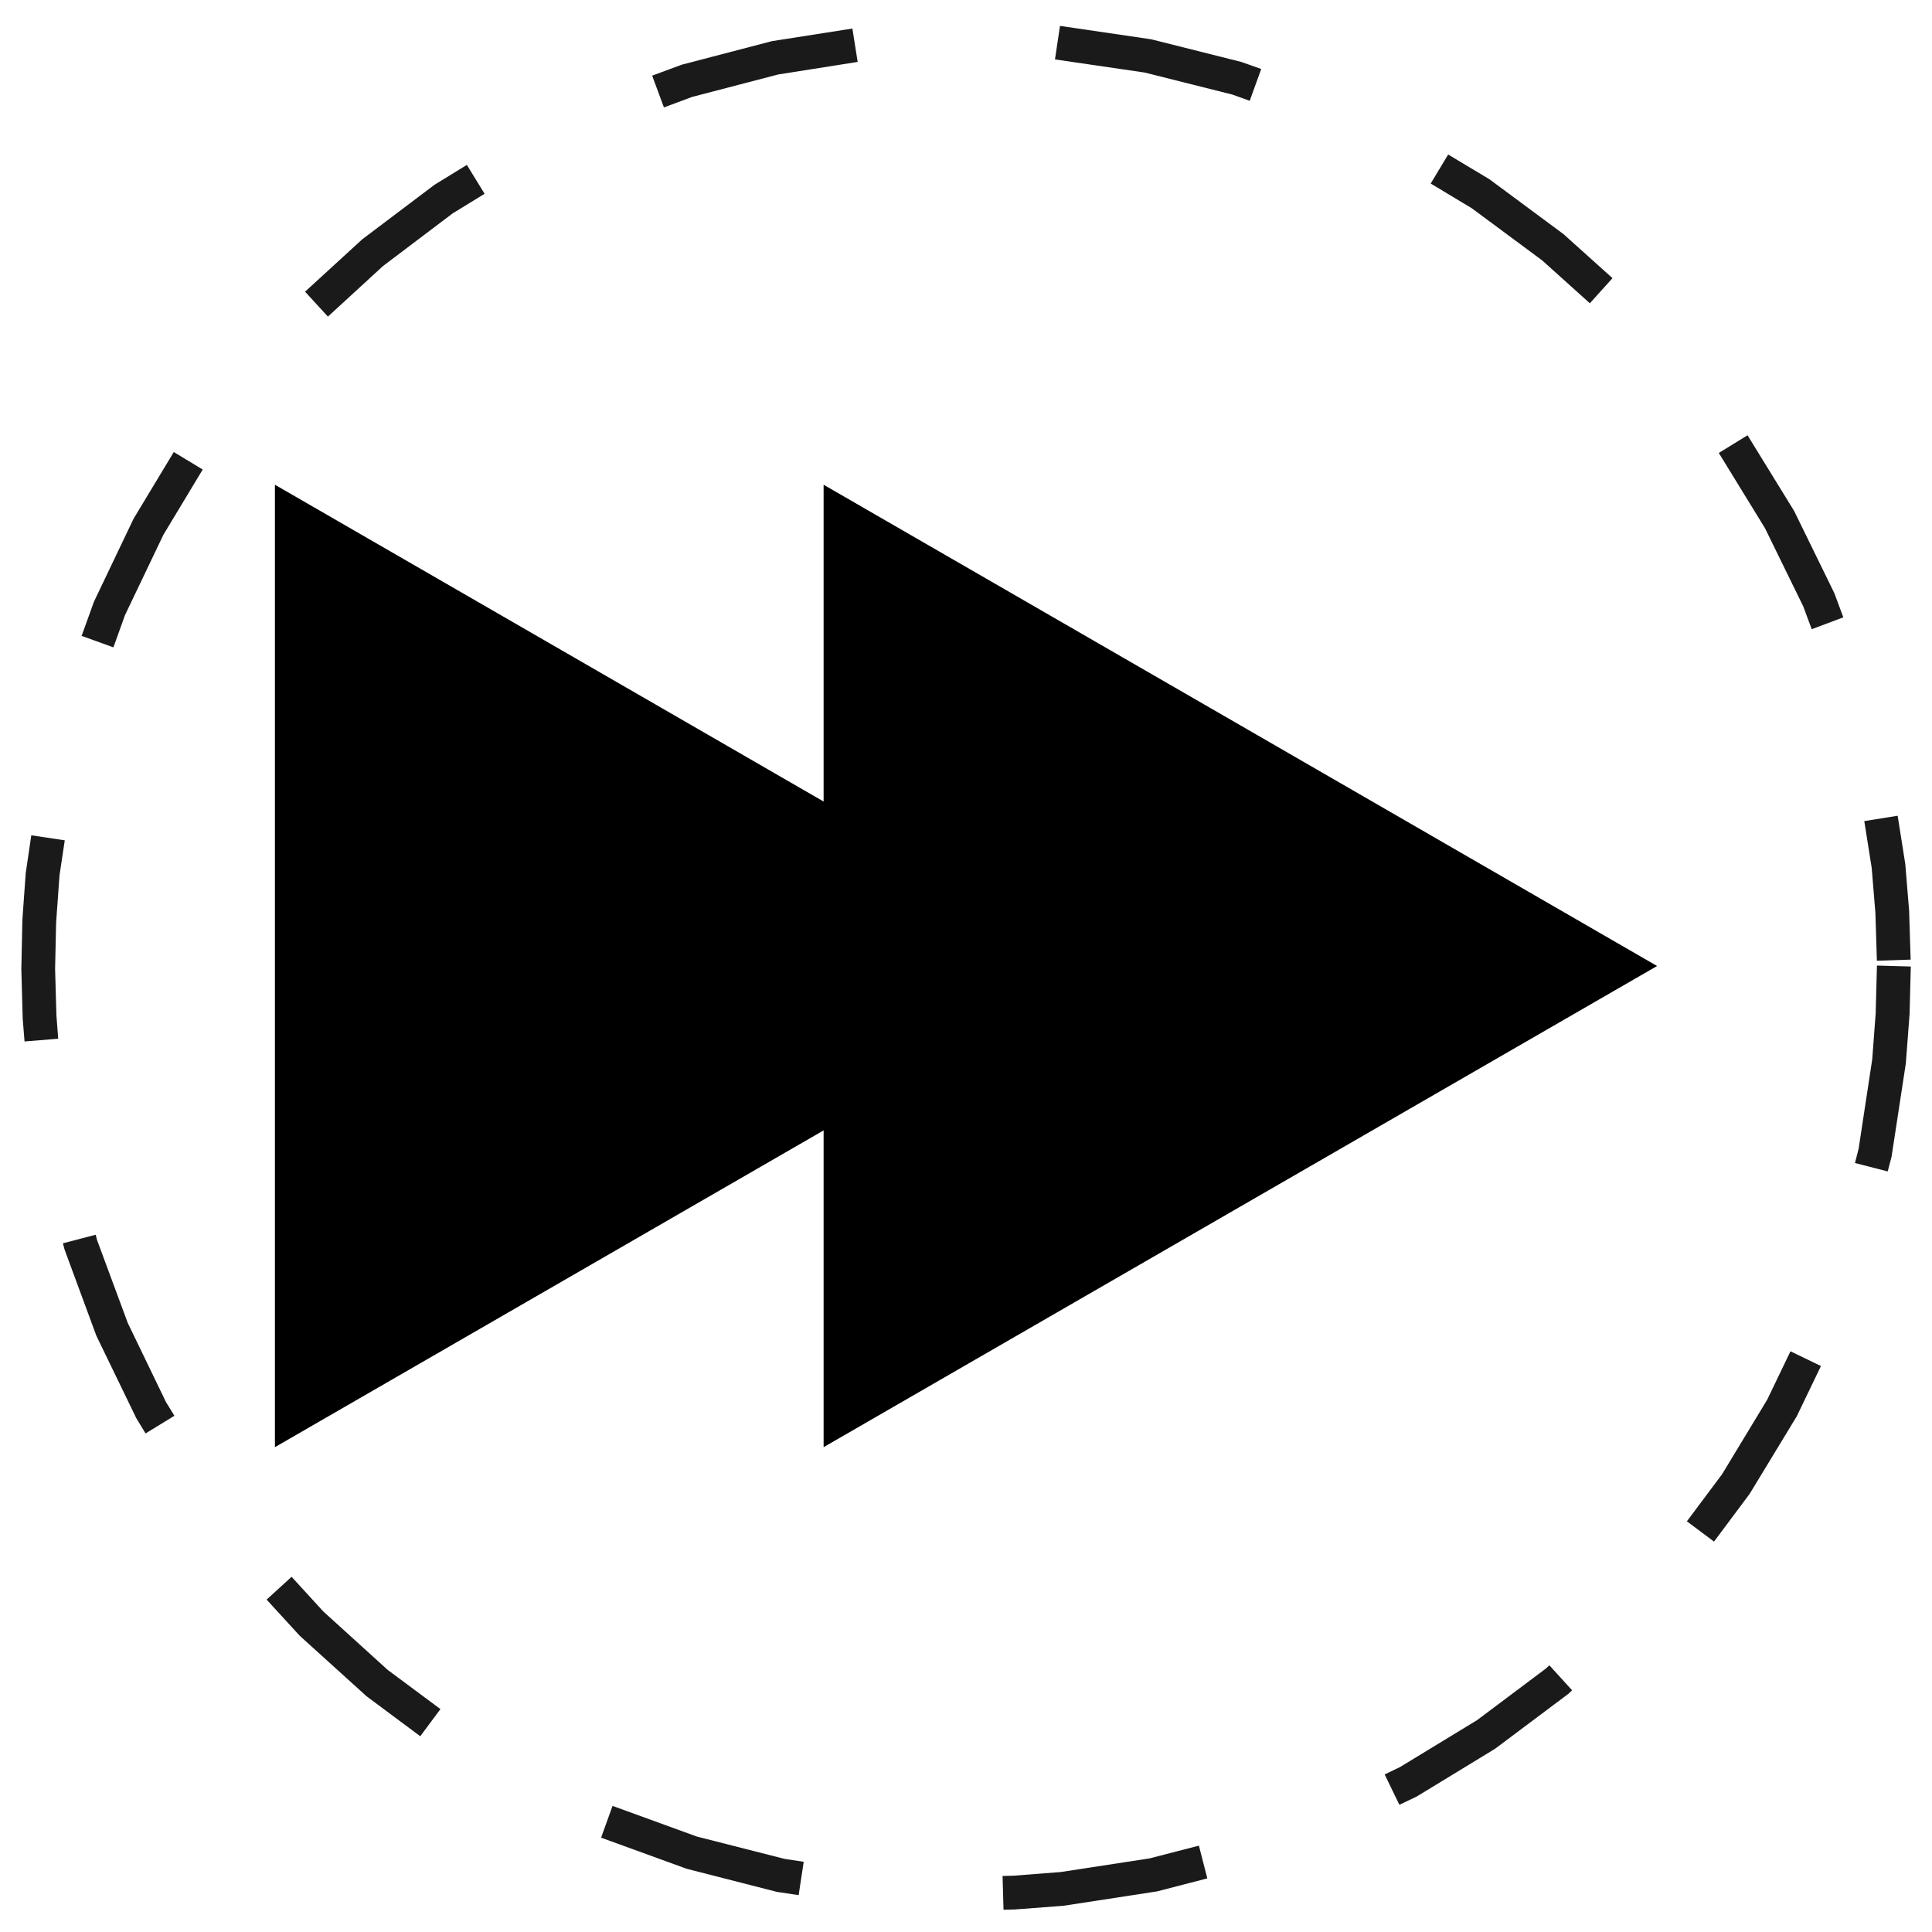
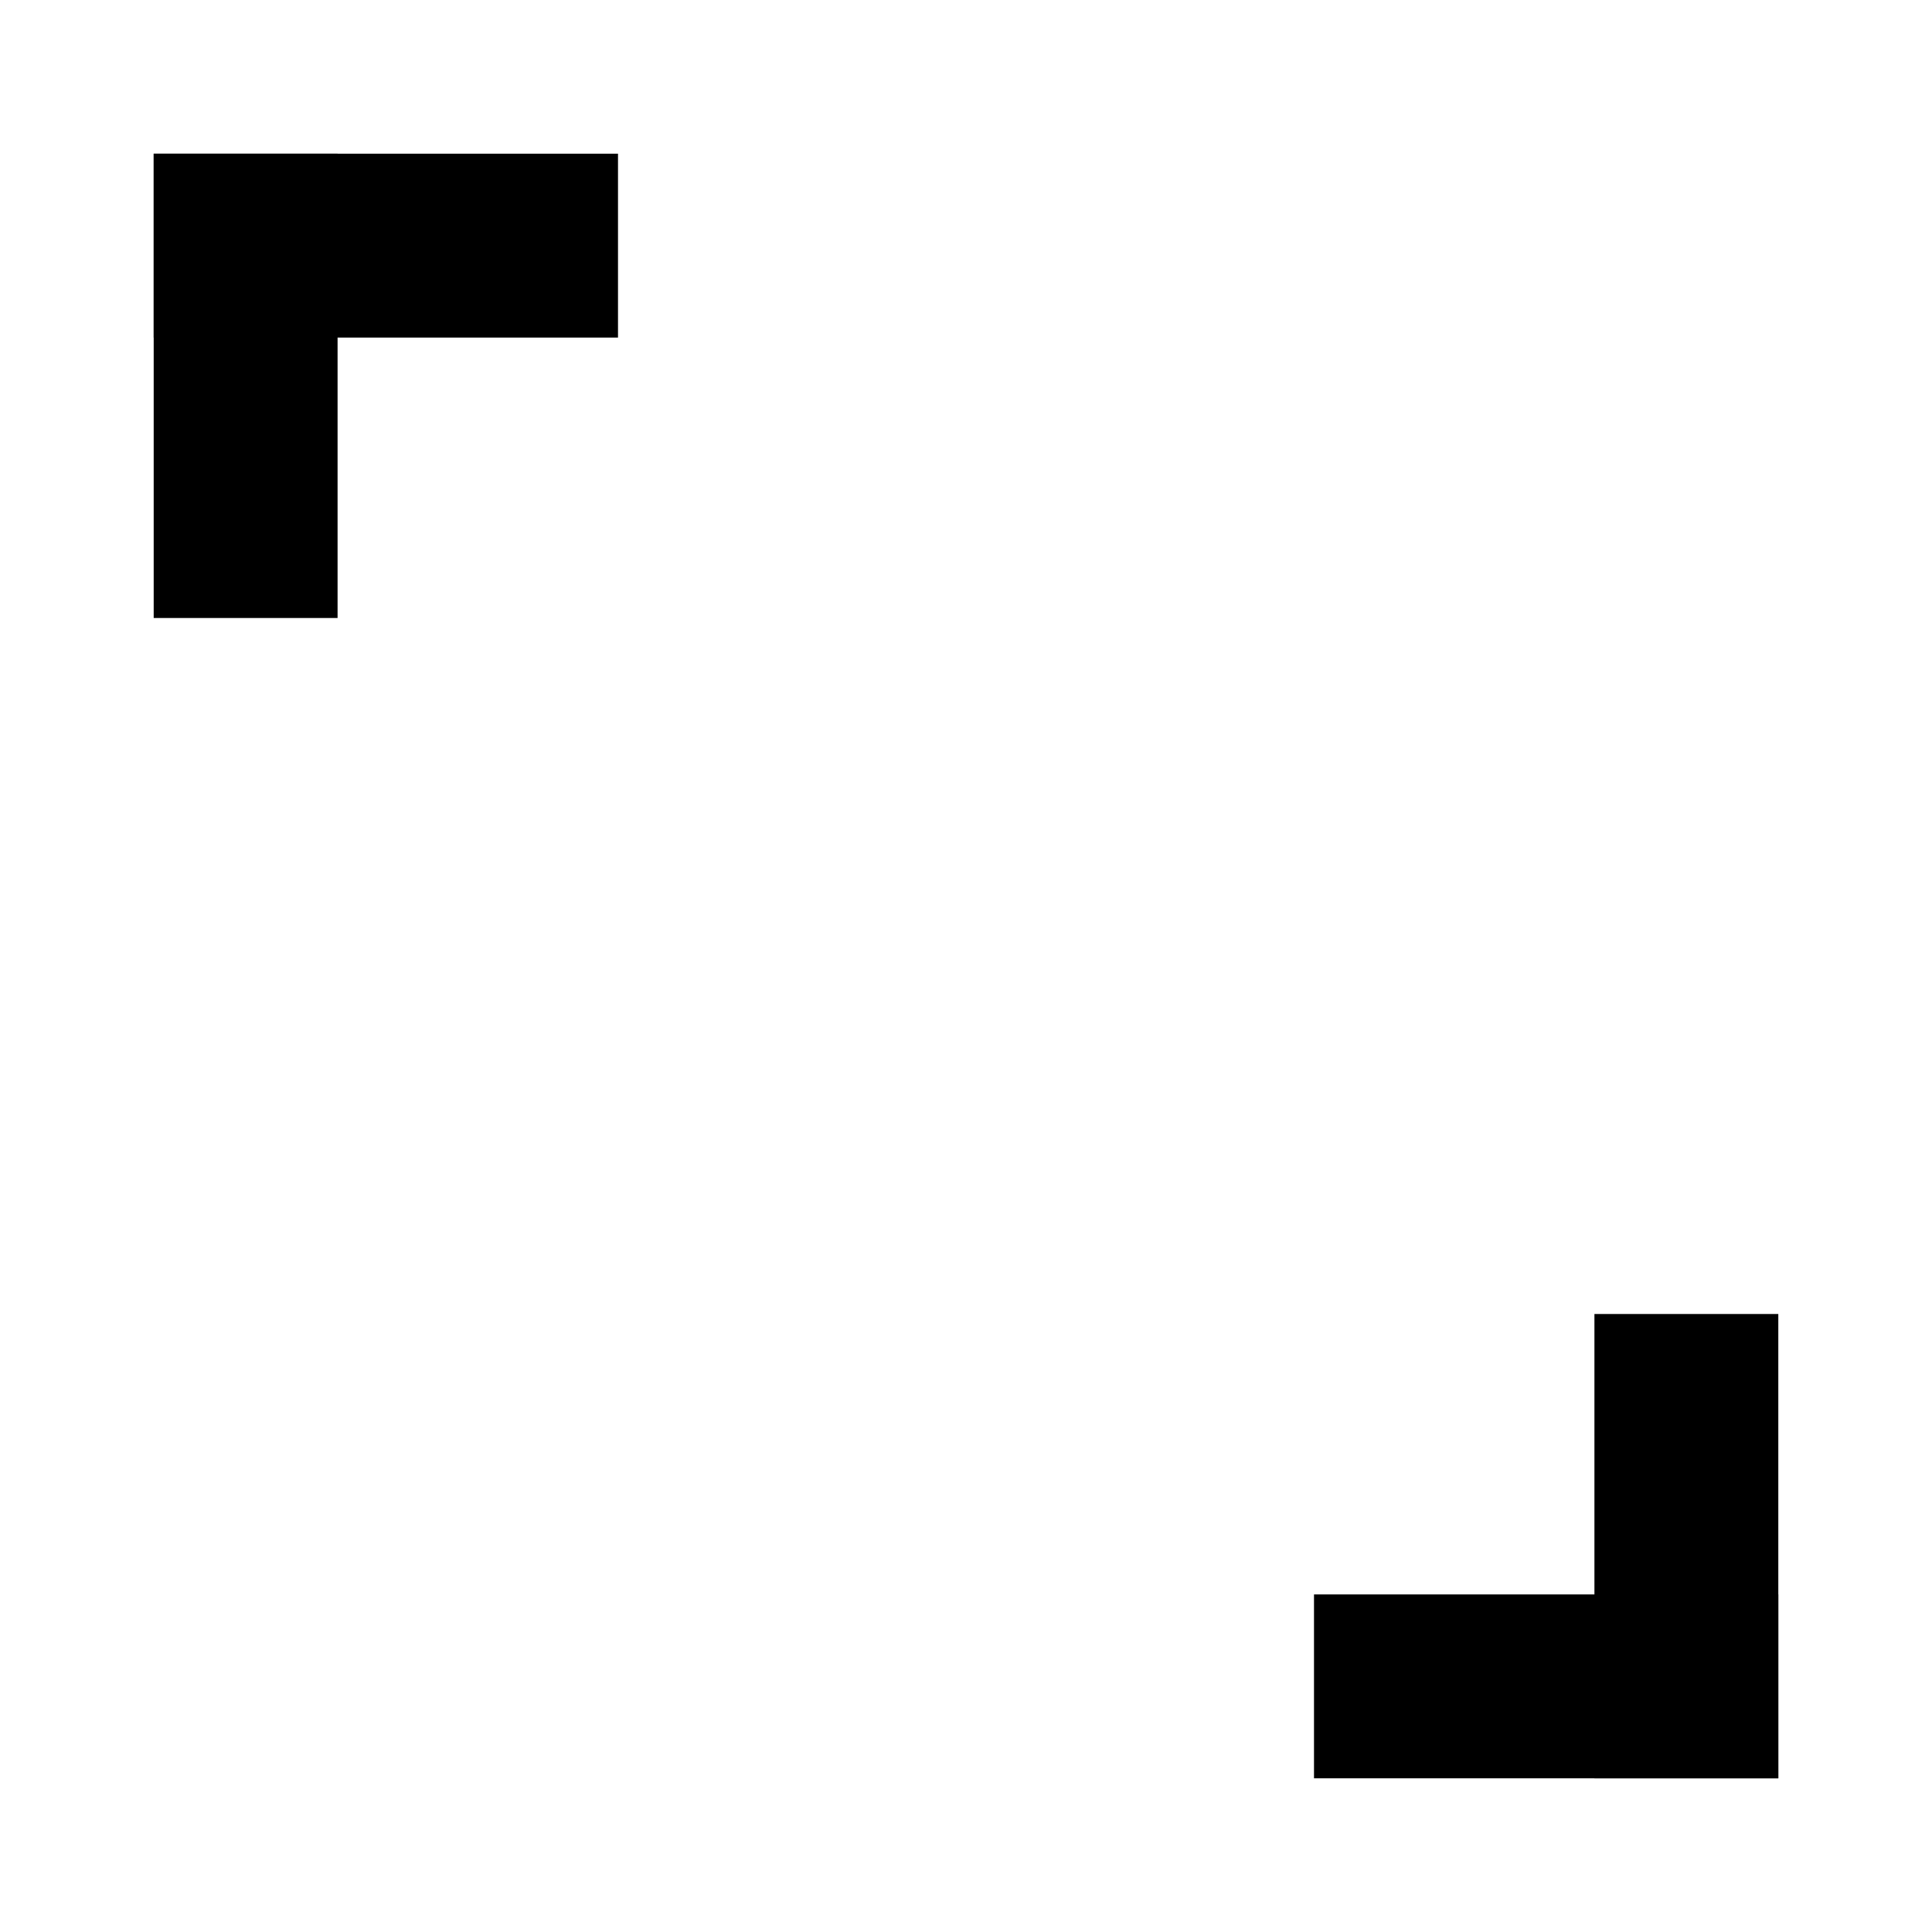
<svg xmlns="http://www.w3.org/2000/svg" width="40mm" height="40mm" version="1.1" viewBox="0 0 40 40" id="svg51">
  <defs id="defs5">
    <linearGradient id="a" gradientTransform="matrix(0.043156,0,0,0.043156,-3206.1,1547.2)">
      <stop stop-color="#404040" offset="0" id="stop2" />
    </linearGradient>
  </defs>
-   <path style="opacity:1;fill:#000000;fill-opacity:1;stroke:none;stroke-width:0.323;stroke-linecap:round;stroke-linejoin:round;stroke-miterlimit:4;stroke-dasharray:none;stroke-dashoffset:0" id="path4496" d="m 34.308,20 -8.628,4.981 -8.628,4.981 0,-9.963 0,-9.963 8.628,4.981 z" />
-   <path d="m 22.948,20 -8.628,4.981 -8.628,4.981 5e-7,-9.963 -5e-7,-9.963 8.628,4.981 z" id="path4498" style="opacity:1;fill:#000000;fill-opacity:1;stroke:none;stroke-width:0.323;stroke-linecap:round;stroke-linejoin:round;stroke-miterlimit:4;stroke-dasharray:none;stroke-dashoffset:0" />
-   <path style="color:#000000;font-style:normal;font-variant:normal;font-weight:normal;font-stretch:normal;font-size:medium;line-height:normal;font-family:sans-serif;font-variant-ligatures:normal;font-variant-position:normal;font-variant-caps:normal;font-variant-numeric:normal;font-variant-alternates:normal;font-feature-settings:normal;text-indent:0;text-align:start;text-decoration:none;text-decoration-line:none;text-decoration-style:solid;text-decoration-color:#000000;letter-spacing:normal;word-spacing:normal;text-transform:none;writing-mode:lr-tb;direction:ltr;text-orientation:mixed;dominant-baseline:auto;baseline-shift:baseline;text-anchor:start;white-space:normal;shape-padding:0;clip-rule:nonzero;display:inline;overflow:visible;visibility:visible;opacity:1;isolation:auto;mix-blend-mode:normal;color-interpolation:sRGB;color-interpolation-filters:linearRGB;solid-color:#000000;solid-opacity:1;vector-effect:none;fill:#1a1a1a;fill-opacity:1;fill-rule:nonzero;stroke:none;stroke-width:0.7;stroke-linecap:round;stroke-linejoin:round;stroke-miterlimit:4;stroke-dasharray:4.2, 4.2;stroke-dashoffset:0;stroke-opacity:1;color-rendering:auto;image-rendering:auto;shape-rendering:auto;text-rendering:auto;enable-background:accumulate" d="m 21.842,1.23 1.852,0.271 0.01,0.002 1.811,0.455 0.359,0.129 0.238,-0.658 -0.373,-0.133 -0.033,-0.012 -1.842,-0.463 -0.033,-0.008 -1.885,-0.277 z m -5.854,-0.379 -0.033,0.008 -1.838,0.48 -0.033,0.012 -0.582,0.215 0.244,0.658 0.572,-0.213 0.01,-0.004 1.783,-0.465 1.646,-0.26 -0.109,-0.691 z m 13.633,2.949 0.848,0.51 0.006,0.004 1.447,1.072 0.008,0.006 0.986,0.887 0.469,-0.52 -1.012,-0.91 -0.027,-0.02 -1.482,-1.098 -0.027,-0.02 -0.854,-0.512 z M 9.012,3.816 8.982,3.836 7.51,4.947 7.484,4.969 6.316,6.039 6.789,6.555 7.932,5.506 7.943,5.498 9.377,4.414 9.385,4.41 10.033,4.012 9.666,3.414 Z m 26.574,5.562 0.951,1.549 0.002,0.002 0.795,1.625 0.176,0.473 0.654,-0.246 -0.18,-0.484 -0.014,-0.033 -0.818,-1.672 -0.016,-0.029 -0.955,-1.551 z m -32.811,1.346 -0.016,0.029 -0.803,1.682 -0.014,0.031 -0.252,0.699 0.658,0.238 0.24,-0.668 0.002,-0.004 L 3.383,11.072 4.197,9.721 3.598,9.359 Z M 38.598,17 l 0.154,0.973 0.076,0.93 0.031,0.988 0.699,-0.023 -0.031,-0.986 v -0.018 l -0.08,-0.975 -0.004,-0.025 -0.154,-0.975 z m -38.061,1.047 -0.004,0.025 -0.07,0.975 v 0.02 l -0.021,0.986 v 0.018 L 0.469,21.059 v 0.018 L 0.508,21.562 1.205,21.506 1.168,21.02 1.141,20.068 v -0.01 -0.008 L 1.162,19.098 1.232,18.125 v -0.002 l 0.109,-0.725 -0.693,-0.104 z m 38.297,2.932 -0.072,0.957 -0.281,1.846 -0.002,0.008 -0.074,0.289 0.678,0.174 0.078,-0.297 0.006,-0.035 0.291,-1.904 0.002,-0.027 0.074,-0.975 0.002,-0.018 0.025,-0.986 -0.701,-0.02 z m -37.531,4.762 0.029,0.113 0.01,0.031 0.65,1.762 0.014,0.031 0.812,1.676 0.016,0.029 0.18,0.295 L 3.611,29.312 3.438,29.031 l -0.006,-0.012 -0.787,-1.629 -0.635,-1.715 -0.002,-0.006 -0.027,-0.105 z m 35.285,3.238 -0.934,1.543 -0.006,0.008 -0.723,0.967 0.562,0.42 0.729,-0.977 0.018,-0.027 0.961,-1.582 0.016,-0.031 0.49,-1.018 -0.631,-0.305 z m -31.068,4.139 0.672,0.734 0.023,0.023 1.365,1.236 0.025,0.02 1.096,0.816 0.418,-0.562 -1.086,-0.807 -0.01,-0.008 -1.328,-1.205 -0.658,-0.719 z M 32,34.551 l -0.004,0.002 -1.422,1.066 -0.008,0.004 -1.562,0.951 -0.012,0.008 -0.324,0.156 0.305,0.629 0.354,-0.17 0.031,-0.018 1.58,-0.963 0.027,-0.018 1.477,-1.107 0.027,-0.021 0.08,-0.074 -0.471,-0.518 z m -19.555,3.496 1.758,0.639 0.033,0.01 1.84,0.471 0.033,0.006 0.426,0.064 0.105,-0.691 -0.393,-0.059 -0.008,-0.002 -1.811,-0.461 -1.746,-0.635 z m 11.367,0.426 -0.004,0.002 -1.844,0.283 -0.975,0.076 -0.232,0.006 0.02,0.699 0.25,-0.006 0.018,-0.002 0.975,-0.074 0.025,-0.004 1.906,-0.293 0.033,-0.008 1.012,-0.262 -0.174,-0.678 z" id="path4500" />
+   <rect y="3.182" x="3.182" height="3.807" width="9.613" id="rect4498" style="opacity:1;fill:#000000;fill-opacity:1;stroke:none;stroke-width:0.589;stroke-linecap:round;stroke-linejoin:round;stroke-miterlimit:4;stroke-dasharray:none;stroke-dashoffset:0" />
+   <rect style="opacity:1;fill:#000000;fill-opacity:1;stroke:none;stroke-width:0.589;stroke-linecap:round;stroke-linejoin:round;stroke-miterlimit:4;stroke-dasharray:none;stroke-dashoffset:0" id="rect4500" width="9.613" height="3.807" x="3.182" y="-6.989" transform="rotate(90)" />
+   <rect style="opacity:1;fill:#000000;fill-opacity:1;stroke:none;stroke-width:0.589;stroke-linecap:round;stroke-linejoin:round;stroke-miterlimit:4;stroke-dasharray:none;stroke-dashoffset:0" id="rect4502" width="9.613" height="3.807" x="-36.818" y="-36.818" transform="scale(-1)" />
+   <rect transform="rotate(-90)" y="33.011" x="-36.818" height="3.807" width="9.613" id="rect4504" style="opacity:1;fill:#000000;fill-opacity:1;stroke:none;stroke-width:0.589;stroke-linecap:round;stroke-linejoin:round;stroke-miterlimit:4;stroke-dasharray:none;stroke-dashoffset:0" />
</svg>
